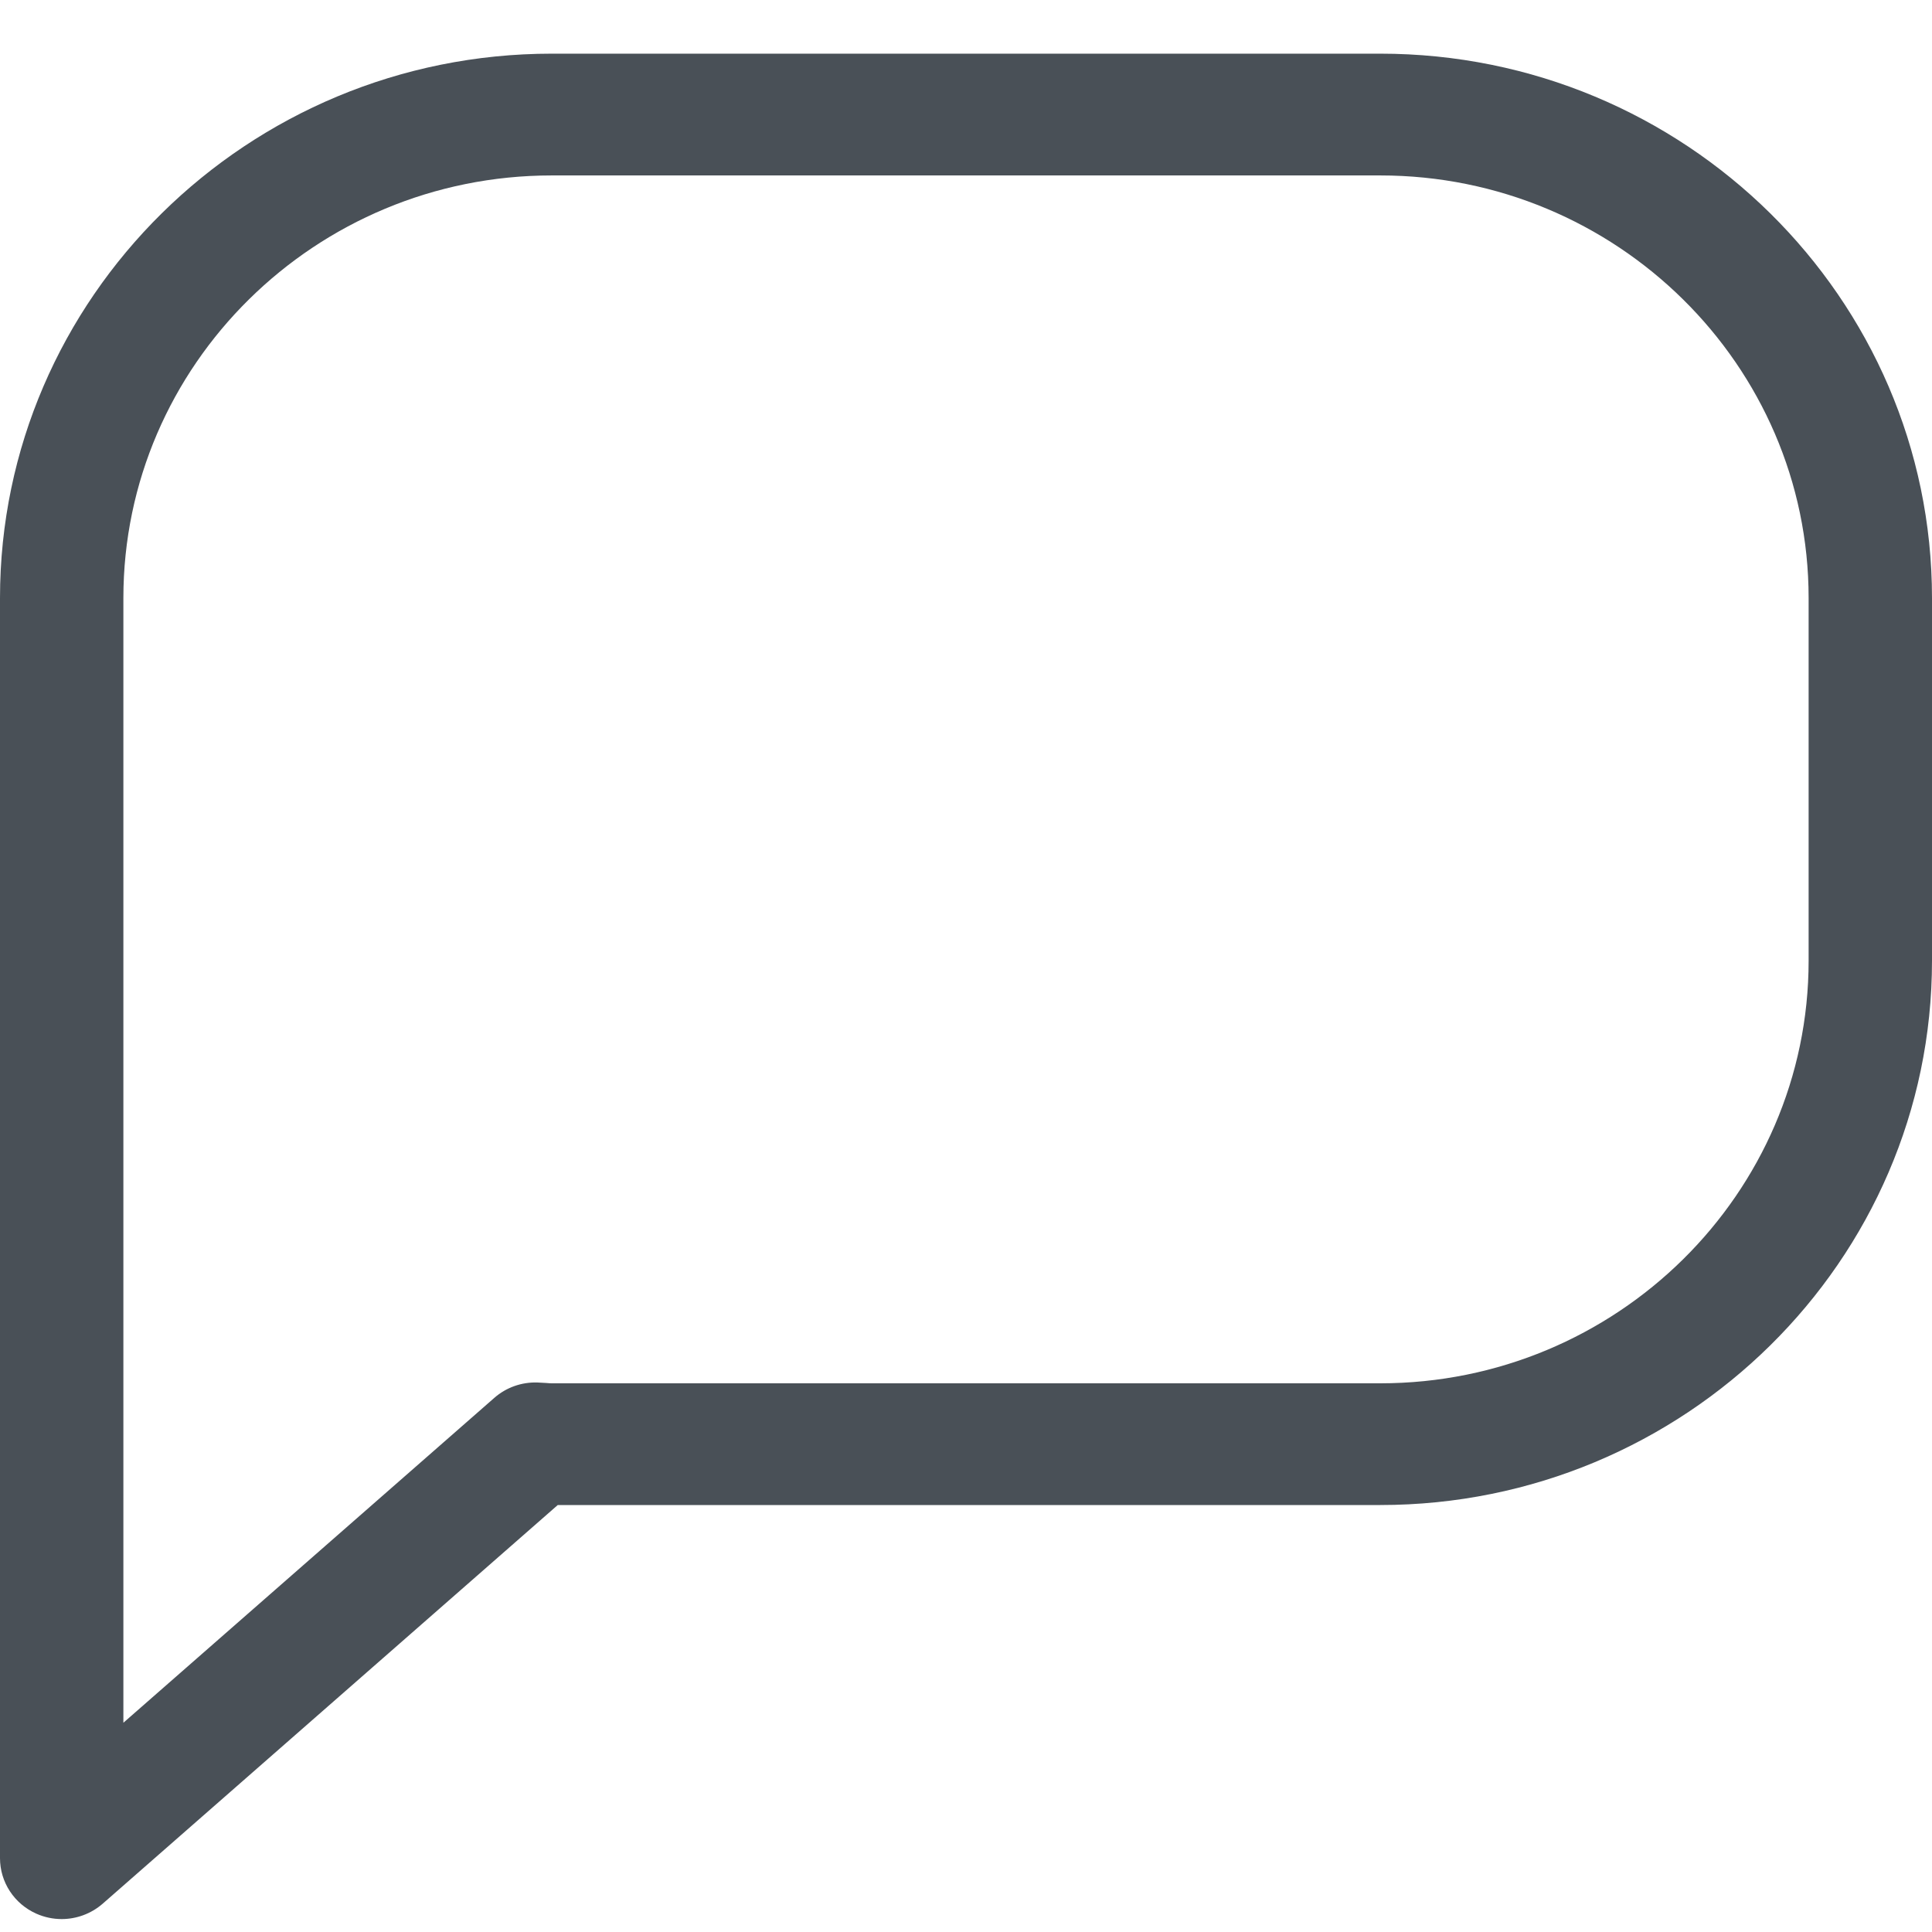
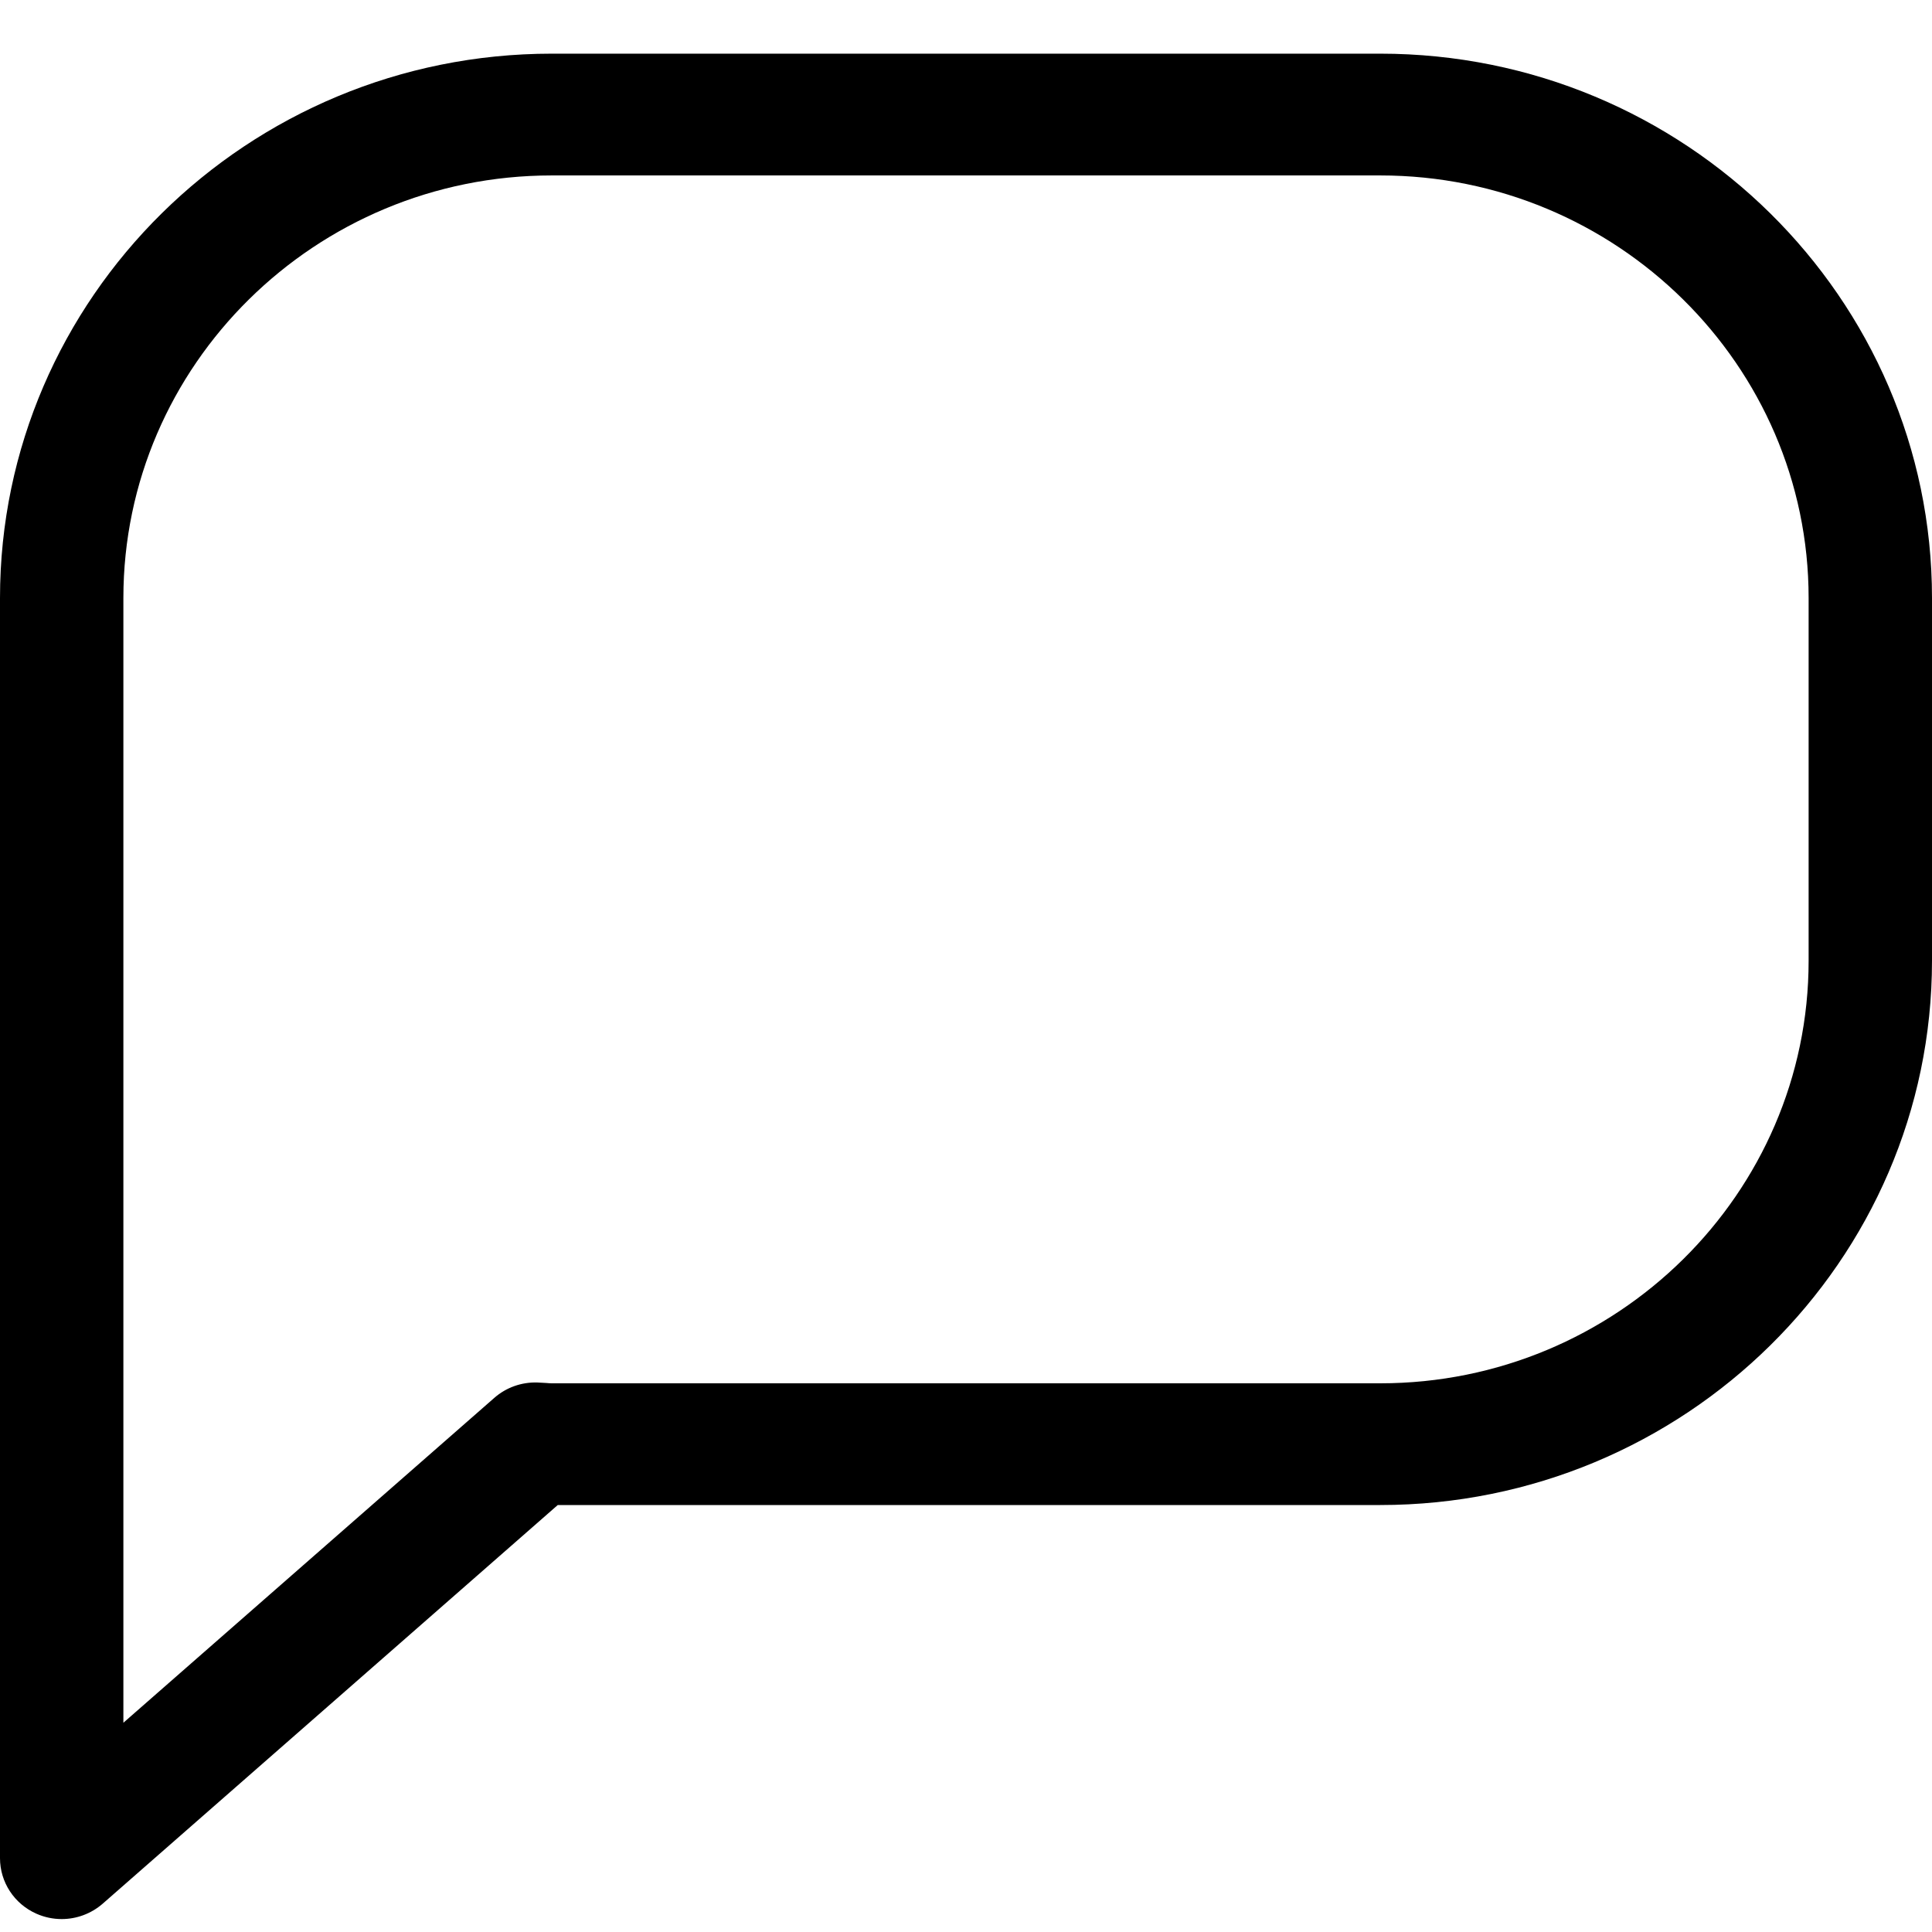
- <svg xmlns="http://www.w3.org/2000/svg" width="36" height="36" viewBox="0 0 36 36" fill="none">
-   <path d="M1.149 35.759C0.989 35.759 0.829 35.726 0.678 35.659C0.265 35.476 0 35.071 0 34.624V11.144C0 5.551 4.612 1 10.281 1H25.719C31.388 1 36 5.551 36 11.144V17.901C36 23.494 31.388 28.044 25.719 28.044H10.393L1.913 35.473C1.698 35.66 1.425 35.759 1.149 35.759ZM10.281 3.269C5.879 3.269 2.299 6.802 2.299 11.144V32.101L9.211 26.047C9.432 25.853 9.719 25.751 10.015 25.761C10.07 25.763 10.125 25.767 10.181 25.77C10.214 25.773 10.247 25.776 10.281 25.776H25.719C30.12 25.776 33.701 22.243 33.701 17.901V11.144C33.701 6.802 30.12 3.269 25.719 3.269H10.281V3.269Z" fill="#495057" />
+ <svg xmlns="http://www.w3.org/2000/svg" width="36" height="36" viewBox="0 0 36 36">
+   <path d="M1.149 35.759C0.989 35.759 0.829 35.726 0.678 35.659C0.265 35.476 0 35.071 0 34.624V11.144C0 5.551 4.612 1 10.281 1H25.719C31.388 1 36 5.551 36 11.144V17.901C36 23.494 31.388 28.044 25.719 28.044H10.393L1.913 35.473C1.698 35.66 1.425 35.759 1.149 35.759ZM10.281 3.269C5.879 3.269 2.299 6.802 2.299 11.144V32.101L9.211 26.047C9.432 25.853 9.719 25.751 10.015 25.761C10.07 25.763 10.125 25.767 10.181 25.77C10.214 25.773 10.247 25.776 10.281 25.776H25.719C30.12 25.776 33.701 22.243 33.701 17.901V11.144C33.701 6.802 30.12 3.269 25.719 3.269H10.281V3.269Z" />
</svg>
